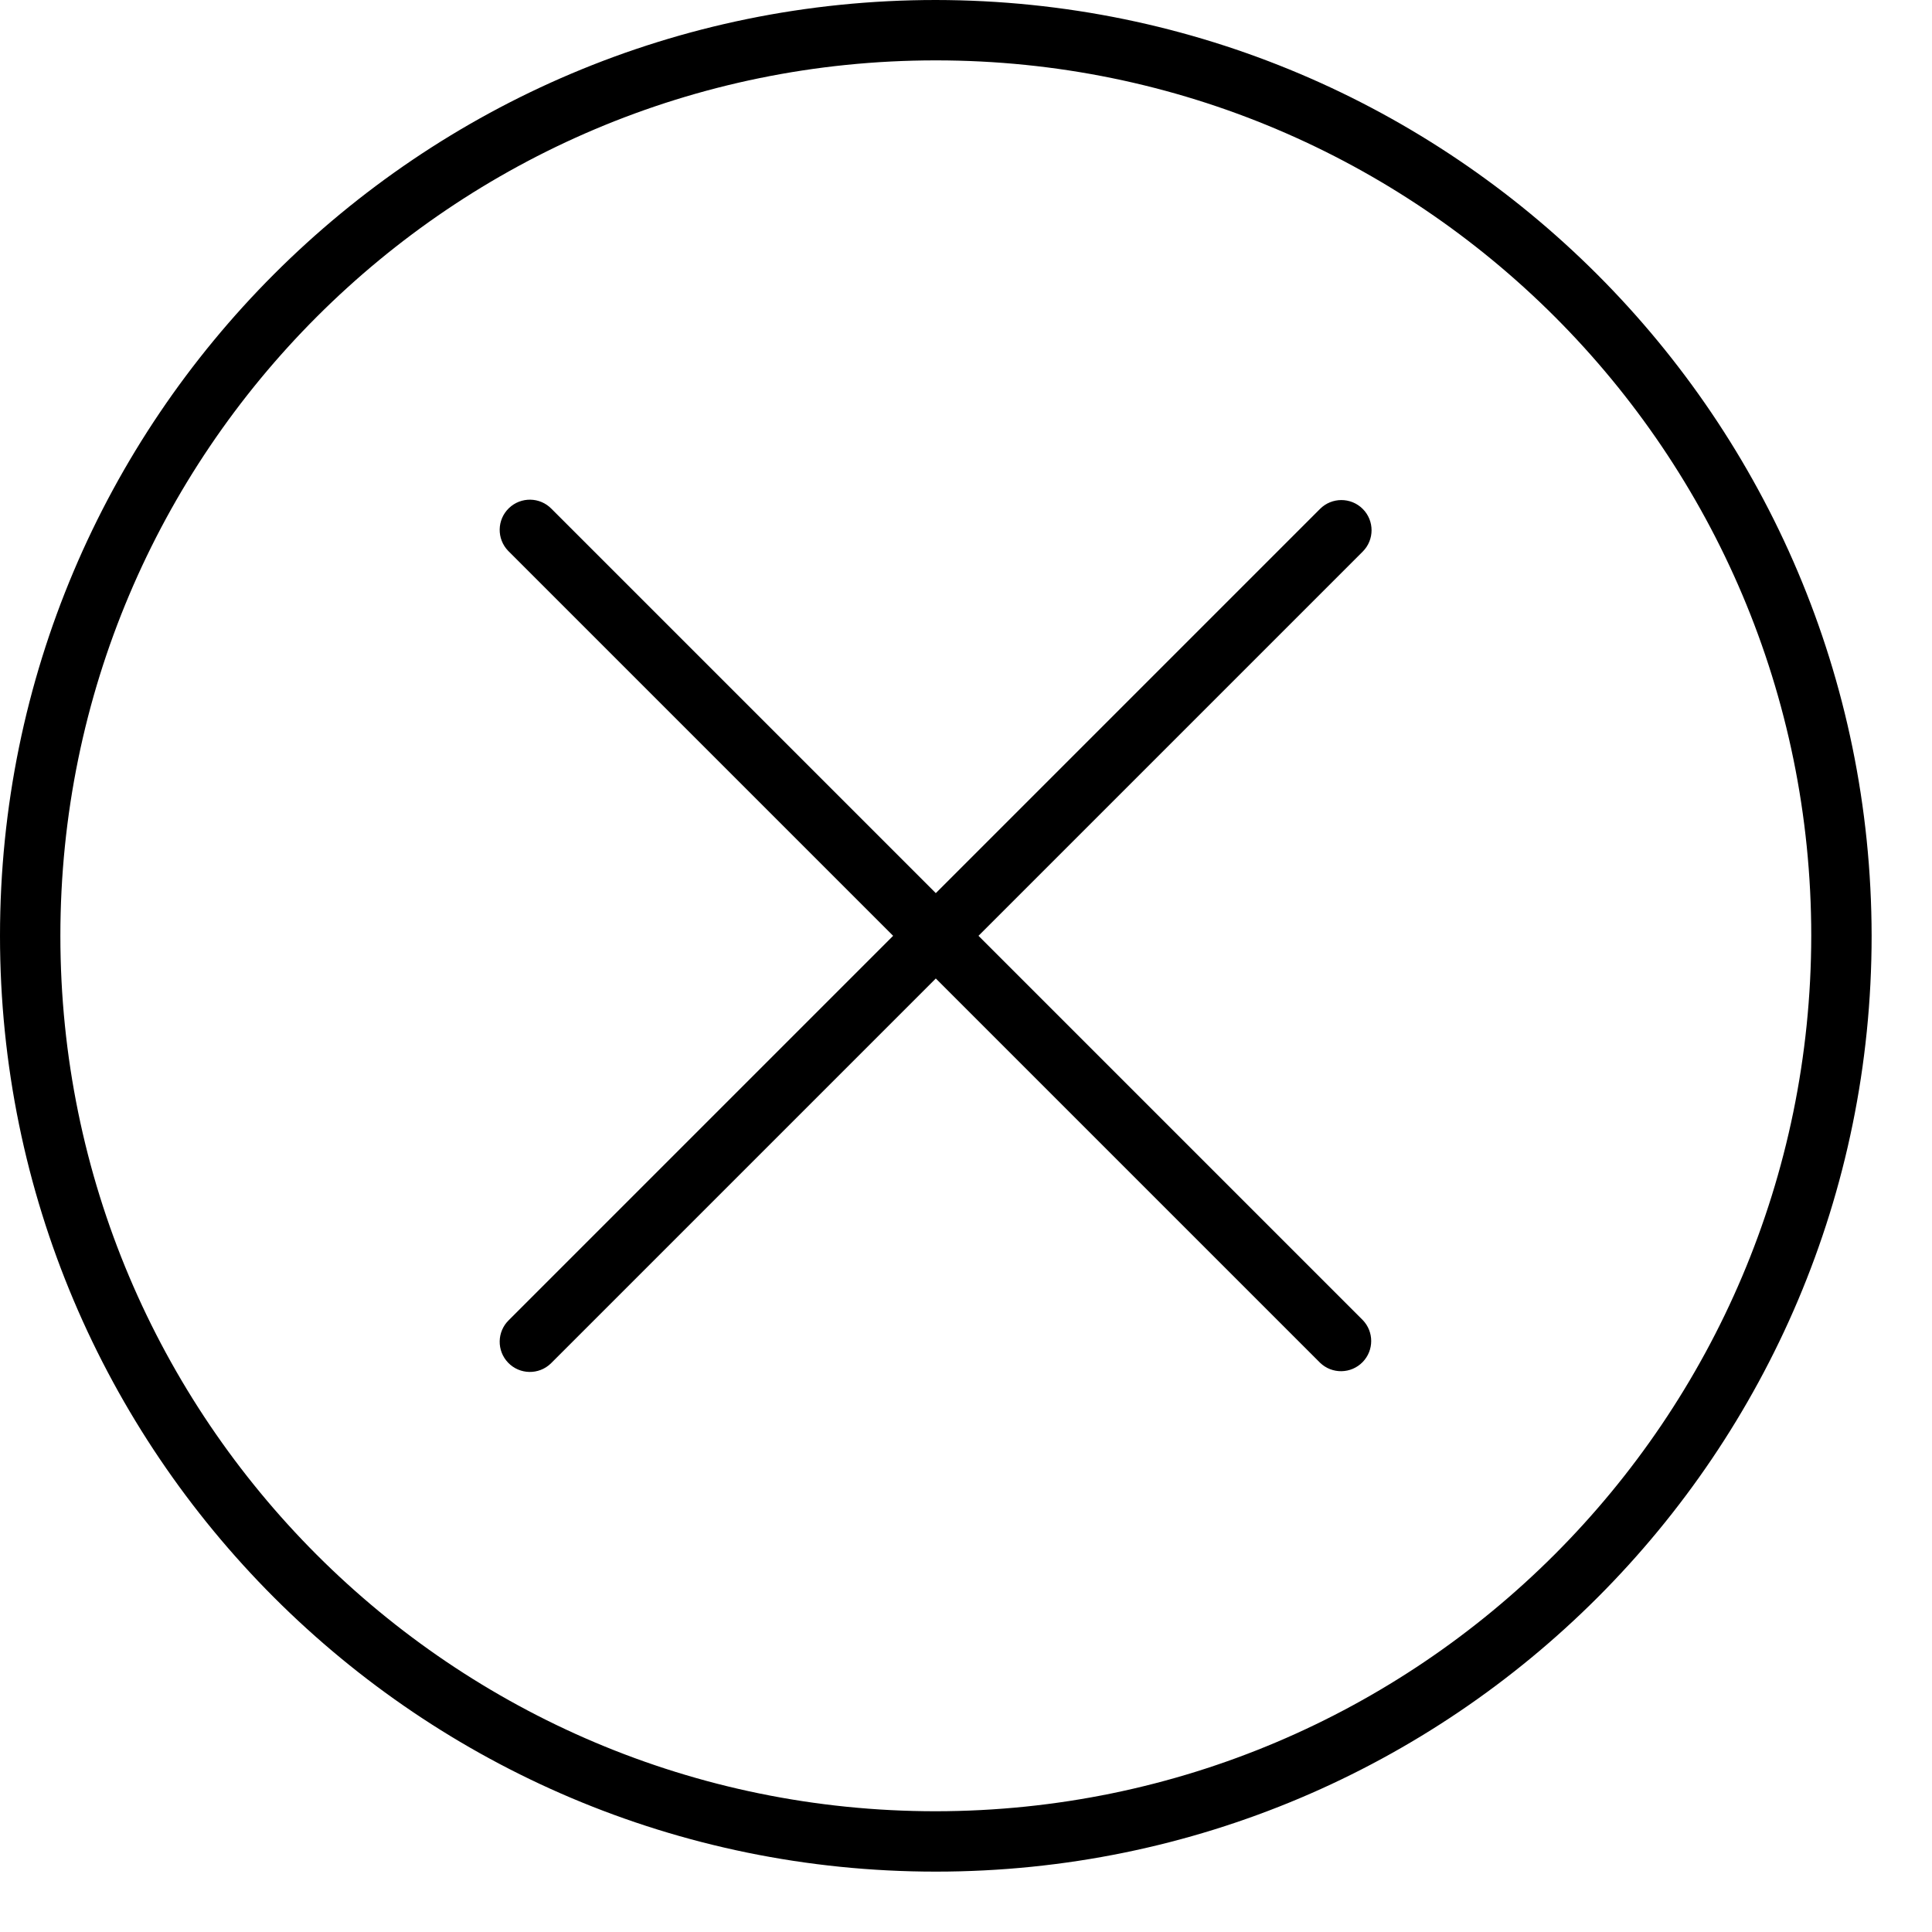
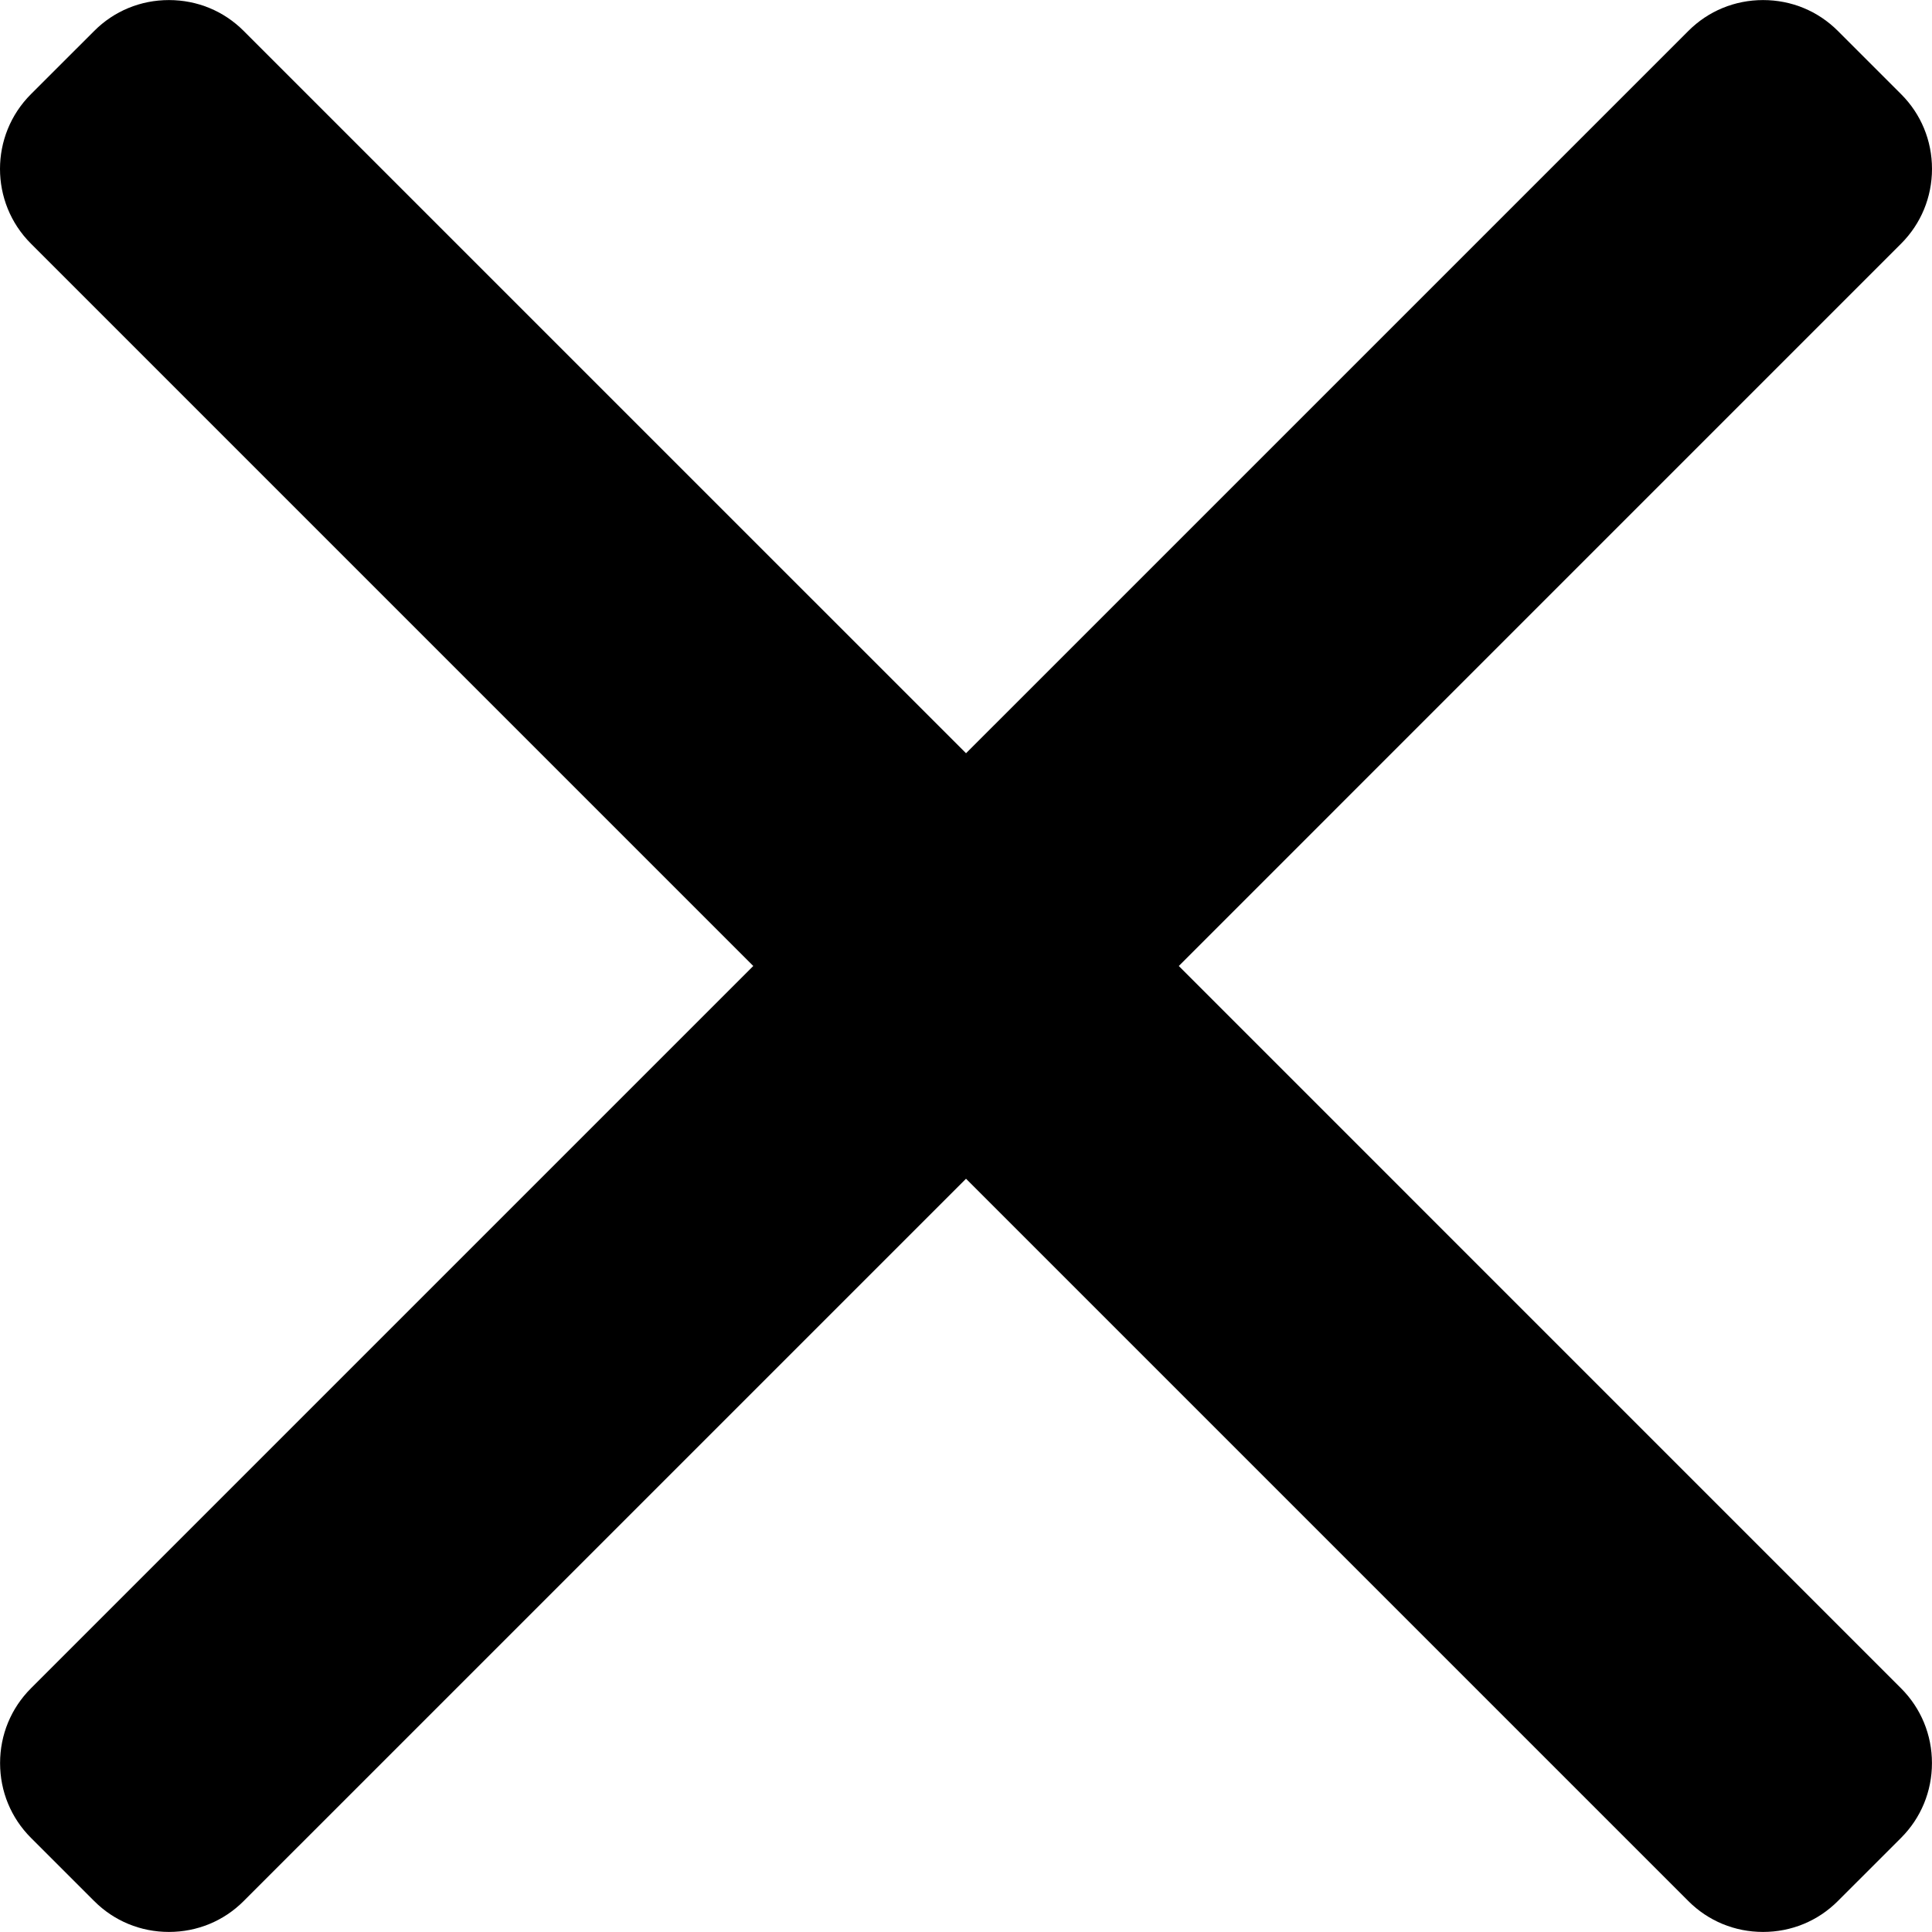
- <svg xmlns="http://www.w3.org/2000/svg" version="1.1" id="Capa_1" x="0px" y="0px" viewBox="0 0 512 512" style="enable-background:new 0 0 496 496;" xml:space="preserve">
+ <svg xmlns="http://www.w3.org/2000/svg" version="1.1" id="Layer_1" x="0px" y="0px" viewBox="0 0 492 492" style="enable-background:new 0 0 492 492;" xml:space="preserve">
  <g>
    <g>
-       <g>
-         <path d="M248,0C111.033,0,0,111.033,0,248s111.033,248,248,248s248-111.033,248-248C495.841,111.099,384.901,0.159,248,0z      M248,480C119.87,480,16,376.13,16,248S119.87,16,248,16s232,103.87,232,232C479.859,376.072,376.072,479.859,248,480z" />
-         <path d="M361.136,134.864c-3.124-3.123-8.188-3.123-11.312,0L248,236.688L146.176,134.864c-3.069-3.178-8.134-3.266-11.312-0.197     c-3.178,3.069-3.266,8.134-0.197,11.312c0.064,0.067,0.13,0.132,0.197,0.197L236.688,248L134.864,349.824     c-3.178,3.07-3.266,8.134-0.196,11.312c3.07,3.178,8.134,3.266,11.312,0.196c0.067-0.064,0.132-0.13,0.196-0.196L248,259.312     l101.824,101.824c3.178,3.07,8.242,2.982,11.312-0.196c2.995-3.1,2.995-8.016,0-11.116L259.312,248l101.824-101.824     C364.259,143.052,364.259,137.988,361.136,134.864z" />
-       </g>
+       <path d="M300.188,246L484.14,62.04c5.06-5.064,7.852-11.82,7.86-19.024c0-7.208-2.792-13.972-7.86-19.028L468.02,7.872    c-5.068-5.076-11.824-7.856-19.036-7.856c-7.2,0-13.956,2.78-19.024,7.856L246.008,191.82L62.048,7.872    c-5.06-5.076-11.82-7.856-19.028-7.856c-7.2,0-13.96,2.78-19.02,7.856L7.872,23.988c-10.496,10.496-10.496,27.568,0,38.052    L191.828,246L7.872,429.952c-5.064,5.072-7.852,11.828-7.852,19.032c0,7.204,2.788,13.96,7.852,19.028l16.124,16.116    c5.06,5.072,11.824,7.856,19.02,7.856c7.208,0,13.968-2.784,19.028-7.856l183.96-183.952l183.952,183.952    c5.068,5.072,11.824,7.856,19.024,7.856h0.008c7.204,0,13.96-2.784,19.028-7.856l16.12-16.116    c5.06-5.064,7.852-11.824,7.852-19.028c0-7.204-2.792-13.96-7.852-19.028L300.188,246z" />
    </g>
  </g>
-   <g />
-   <g />
-   <g />
-   <g />
-   <g />
-   <g />
-   <g />
-   <g />
-   <g />
-   <g />
-   <g />
-   <g />
-   <g />
-   <g />
-   <g />
+   <g>
+ </g>
+   <g>
+ </g>
+   <g>
+ </g>
+   <g>
+ </g>
+   <g>
+ </g>
+   <g>
+ </g>
+   <g>
+ </g>
+   <g>
+ </g>
+   <g>
+ </g>
+   <g>
+ </g>
+   <g>
+ </g>
+   <g>
+ </g>
+   <g>
+ </g>
+   <g>
+ </g>
+   <g>
+ </g>
</svg>
